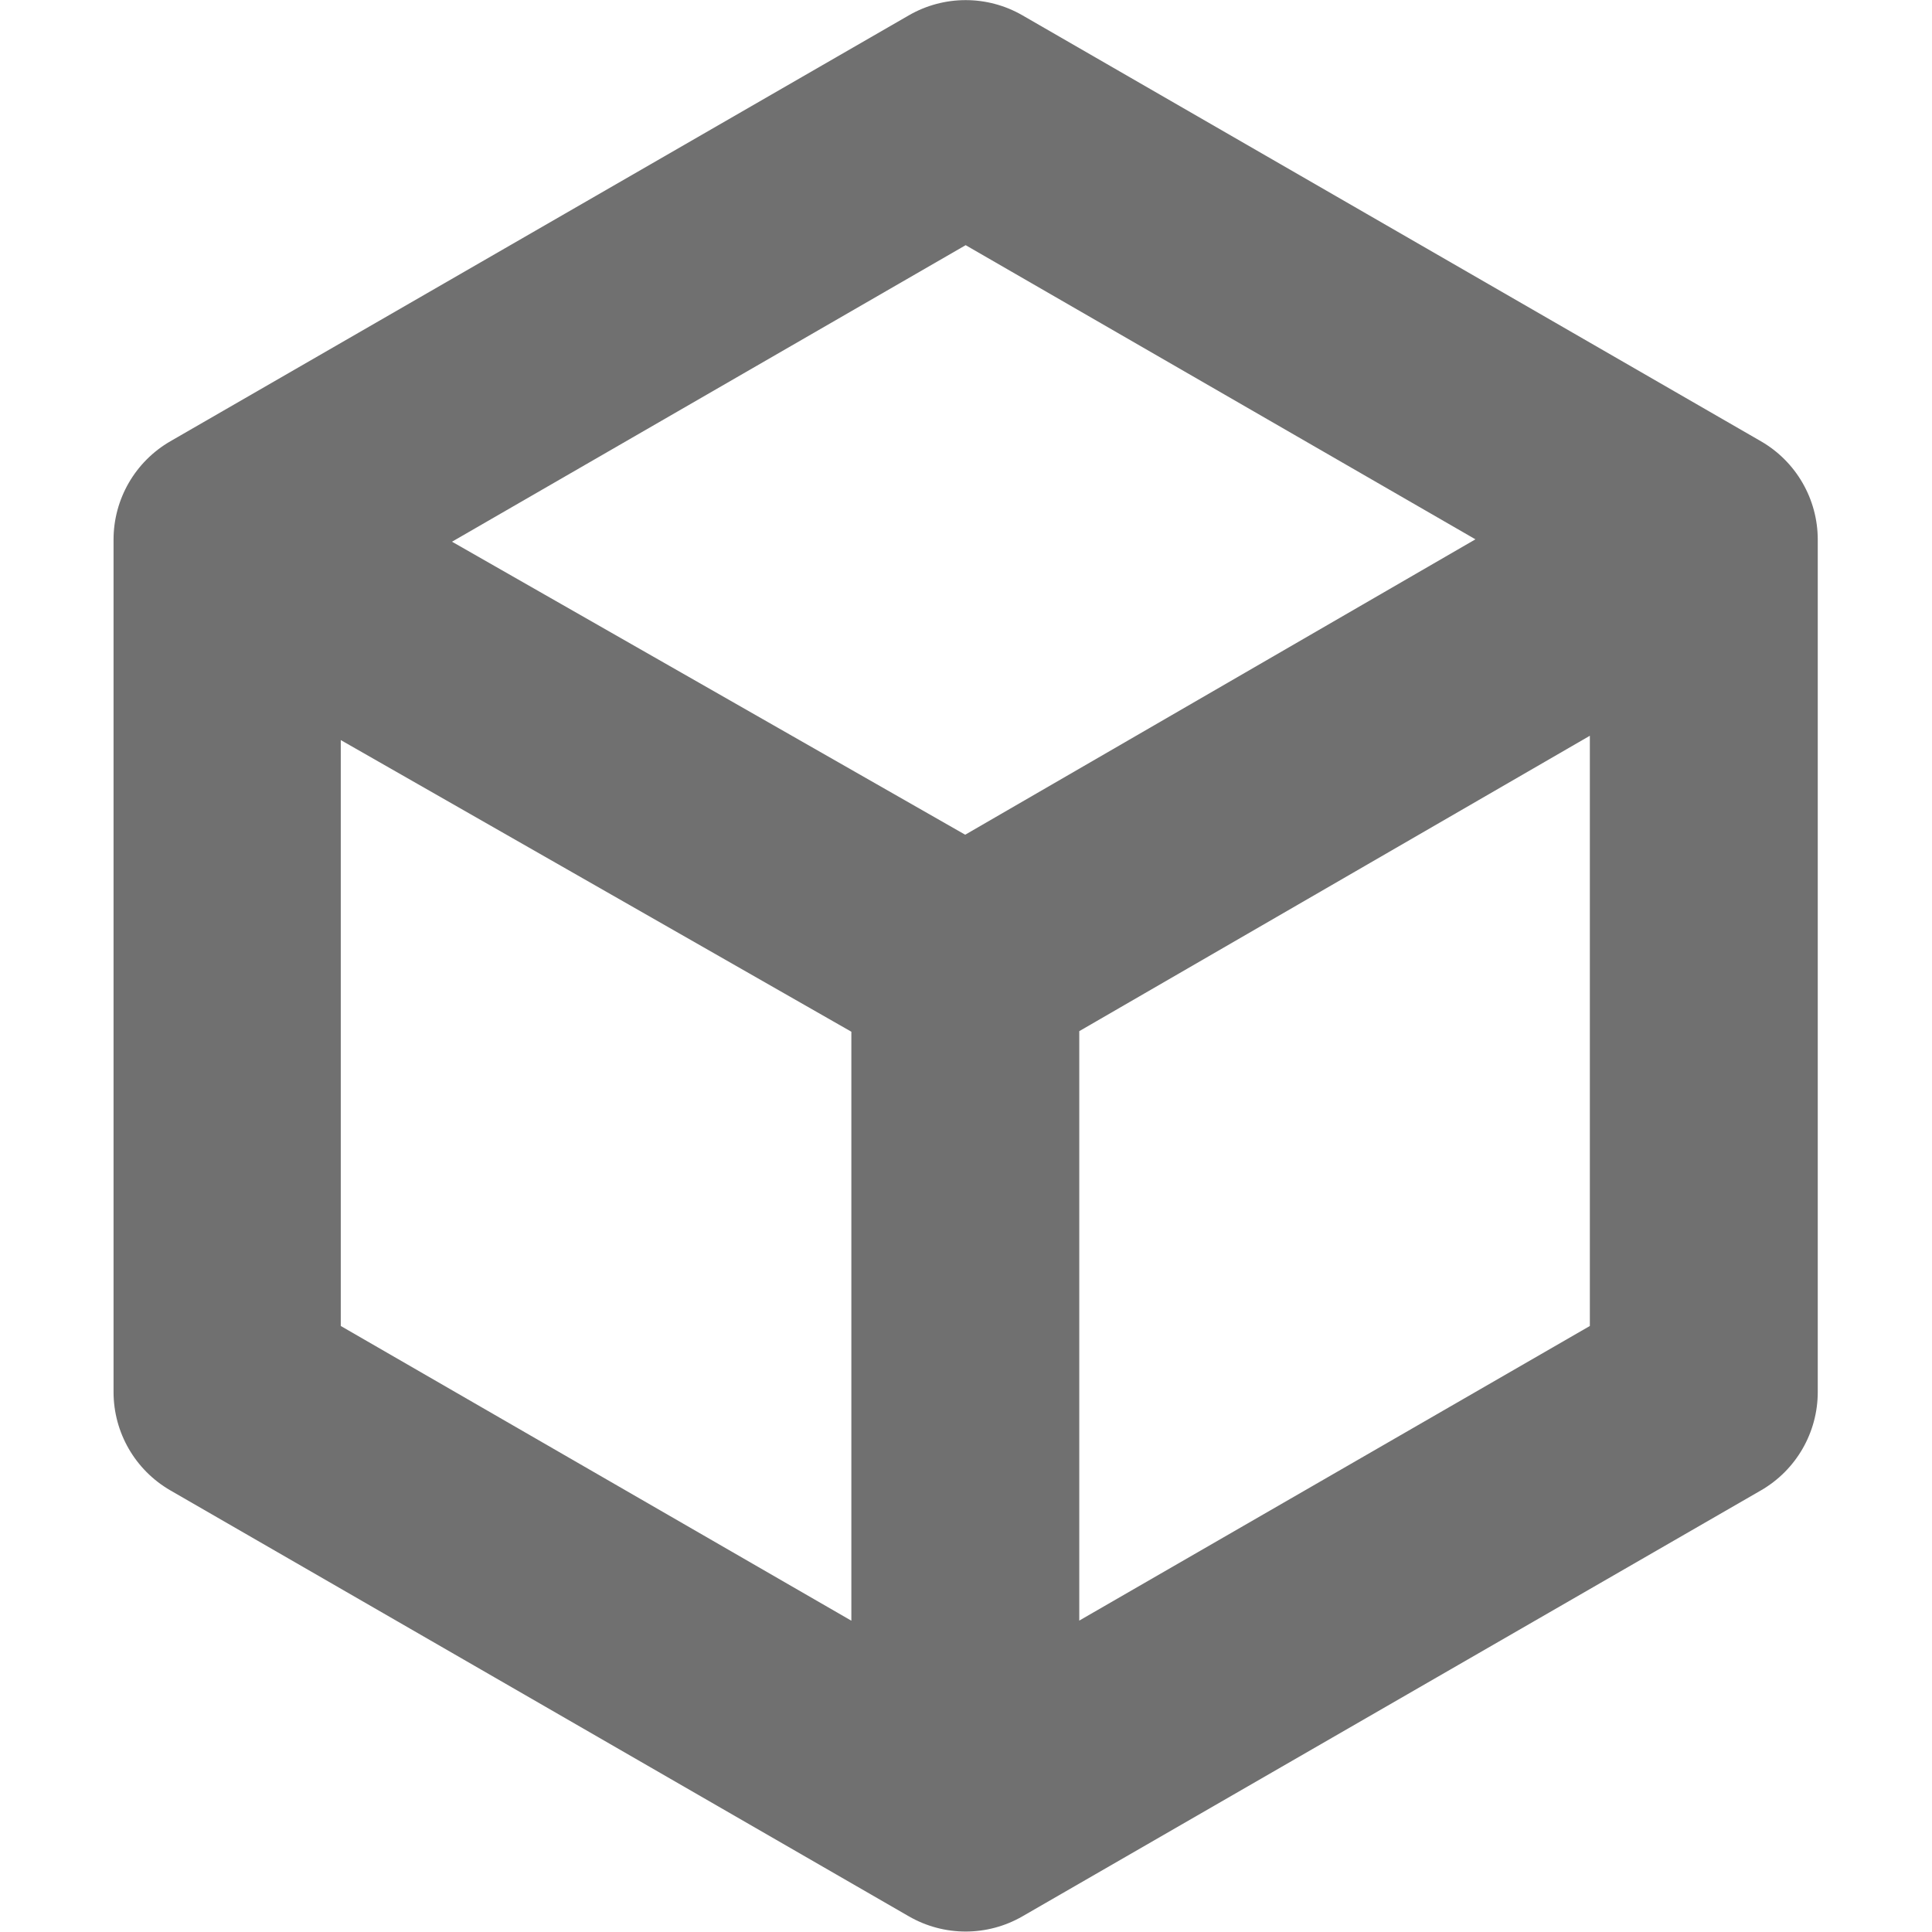
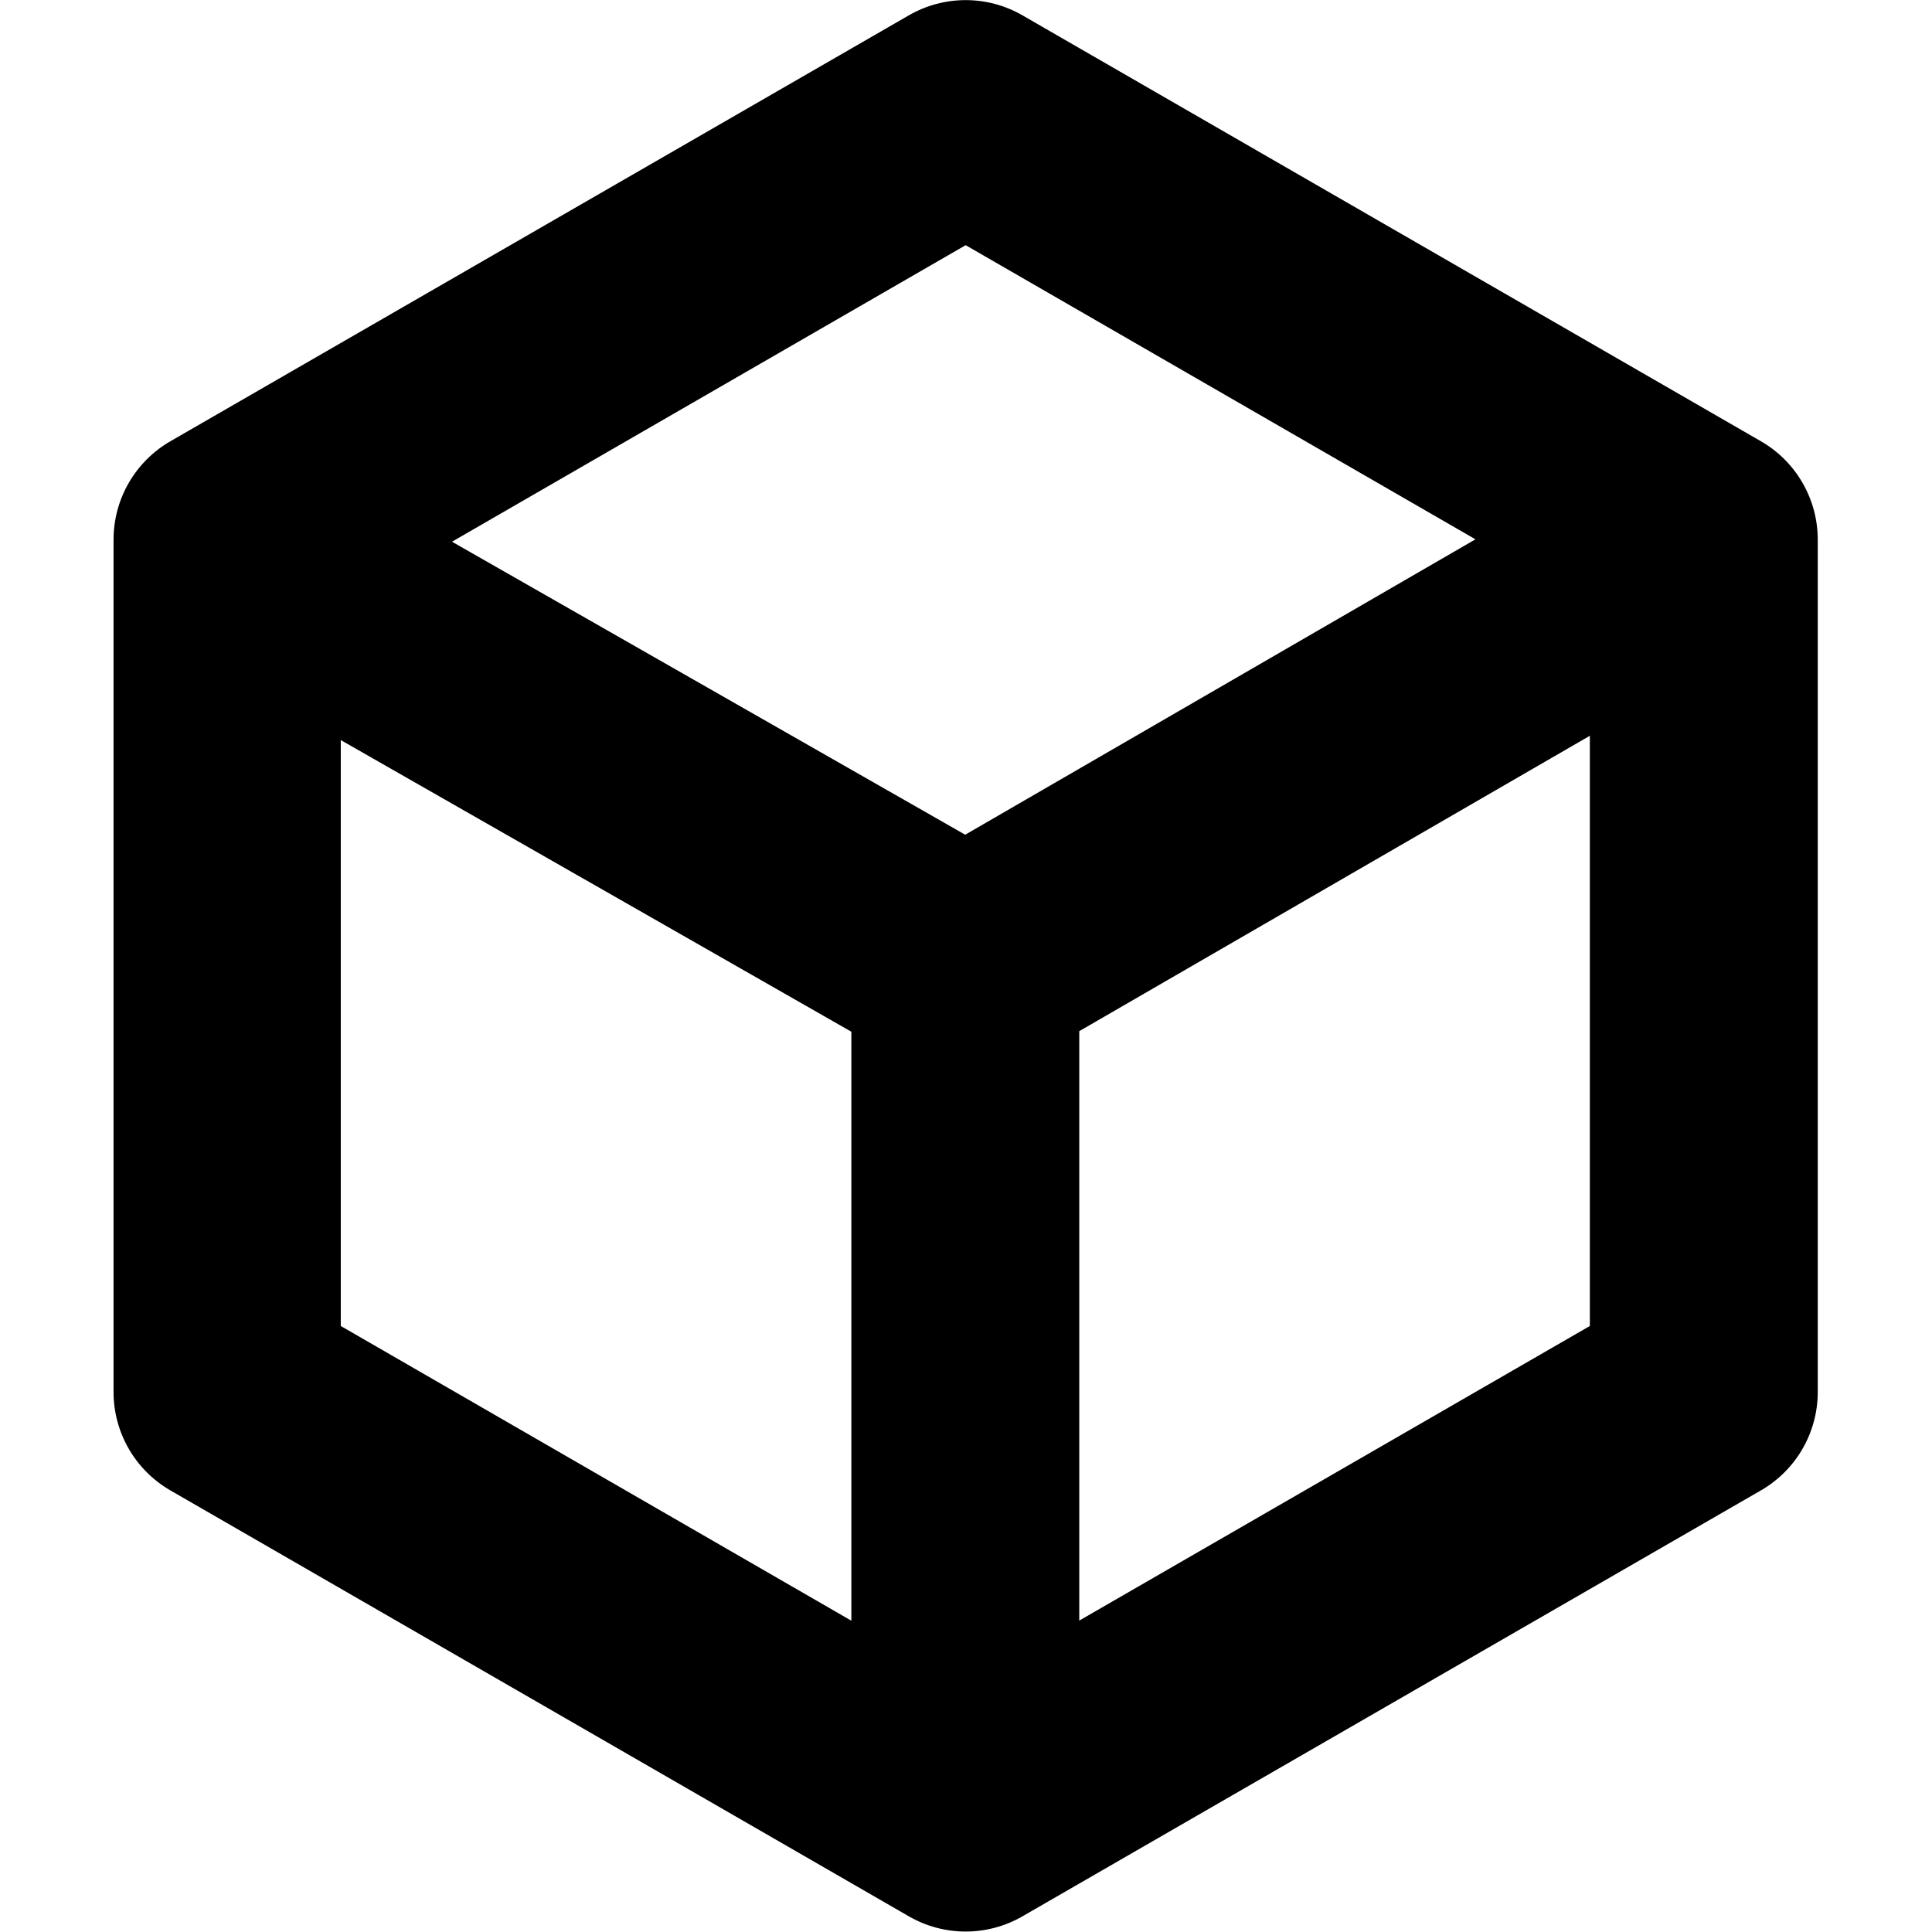
- <svg xmlns="http://www.w3.org/2000/svg" t="1728547945898" class="icon" viewBox="0 0 1024 1024" version="1.1" p-id="15409" width="256" height="256">
-   <path d="M933.34 233.884L541.925 8.128a60.218 60.218 0 0 0-60.218 0L90.291 233.884a60.218 60.218 0 0 0-30.109 52.209v451.633a60.218 60.218 0 0 0 30.109 52.209L481.707 1015.691a60.218 60.218 0 0 0 60.218 0l391.415-225.756a60.218 60.218 0 0 0 30.109-52.209v-451.633a60.218 60.218 0 0 0-30.109-52.209z m-421.524-103.936l270.197 155.904-270.438 156.566-272.004-155.302zM180.618 392.257L451.237 546.836v312.169L180.618 702.8z m391.415 466.688V546.535l270.619-156.566v312.831z" fill="#707070" p-id="15410" />
+ <svg xmlns="http://www.w3.org/2000/svg" t="1728547945898" class="icon" viewBox="0 0 1024 1024" version="1.1" width="256" height="256">
+   <path d="M933.34 233.884L541.925 8.128a60.218 60.218 0 0 0-60.218 0L90.291 233.884a60.218 60.218 0 0 0-30.109 52.209v451.633a60.218 60.218 0 0 0 30.109 52.209L481.707 1015.691a60.218 60.218 0 0 0 60.218 0l391.415-225.756a60.218 60.218 0 0 0 30.109-52.209v-451.633a60.218 60.218 0 0 0-30.109-52.209z m-421.524-103.936l270.197 155.904-270.438 156.566-272.004-155.302zM180.618 392.257L451.237 546.836v312.169L180.618 702.8z m391.415 466.688V546.535l270.619-156.566v312.831z" />
</svg>
